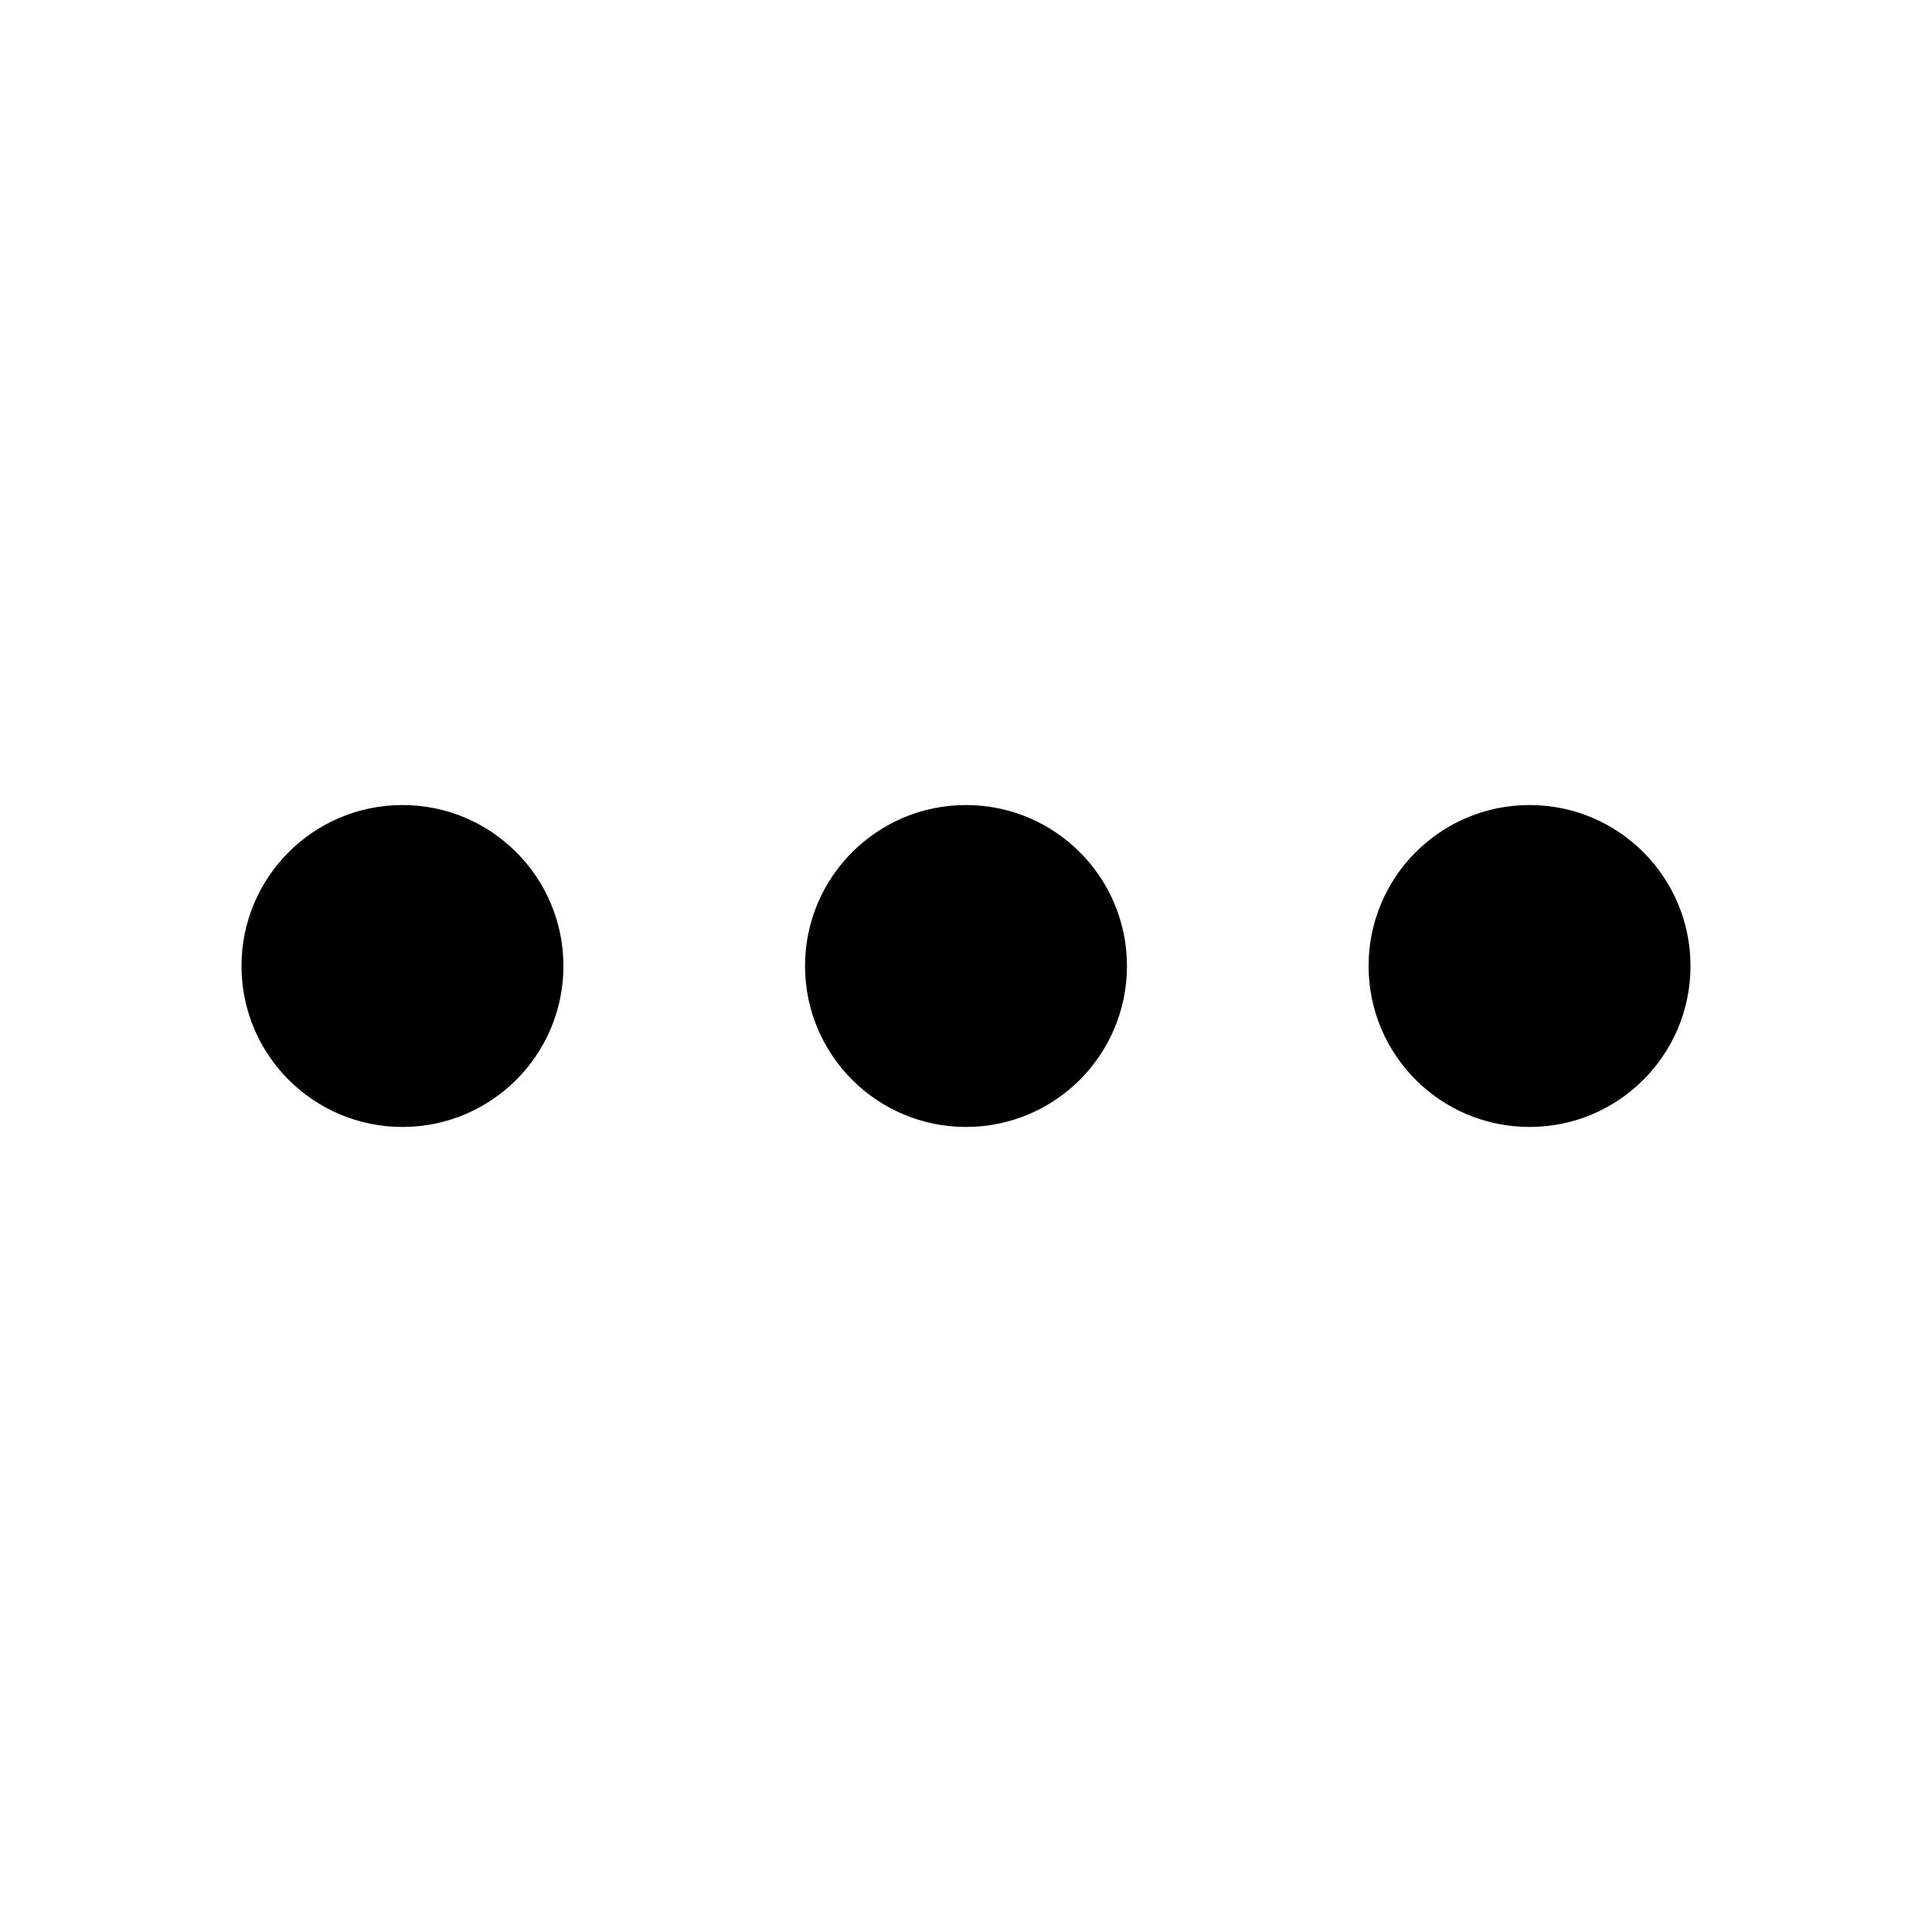
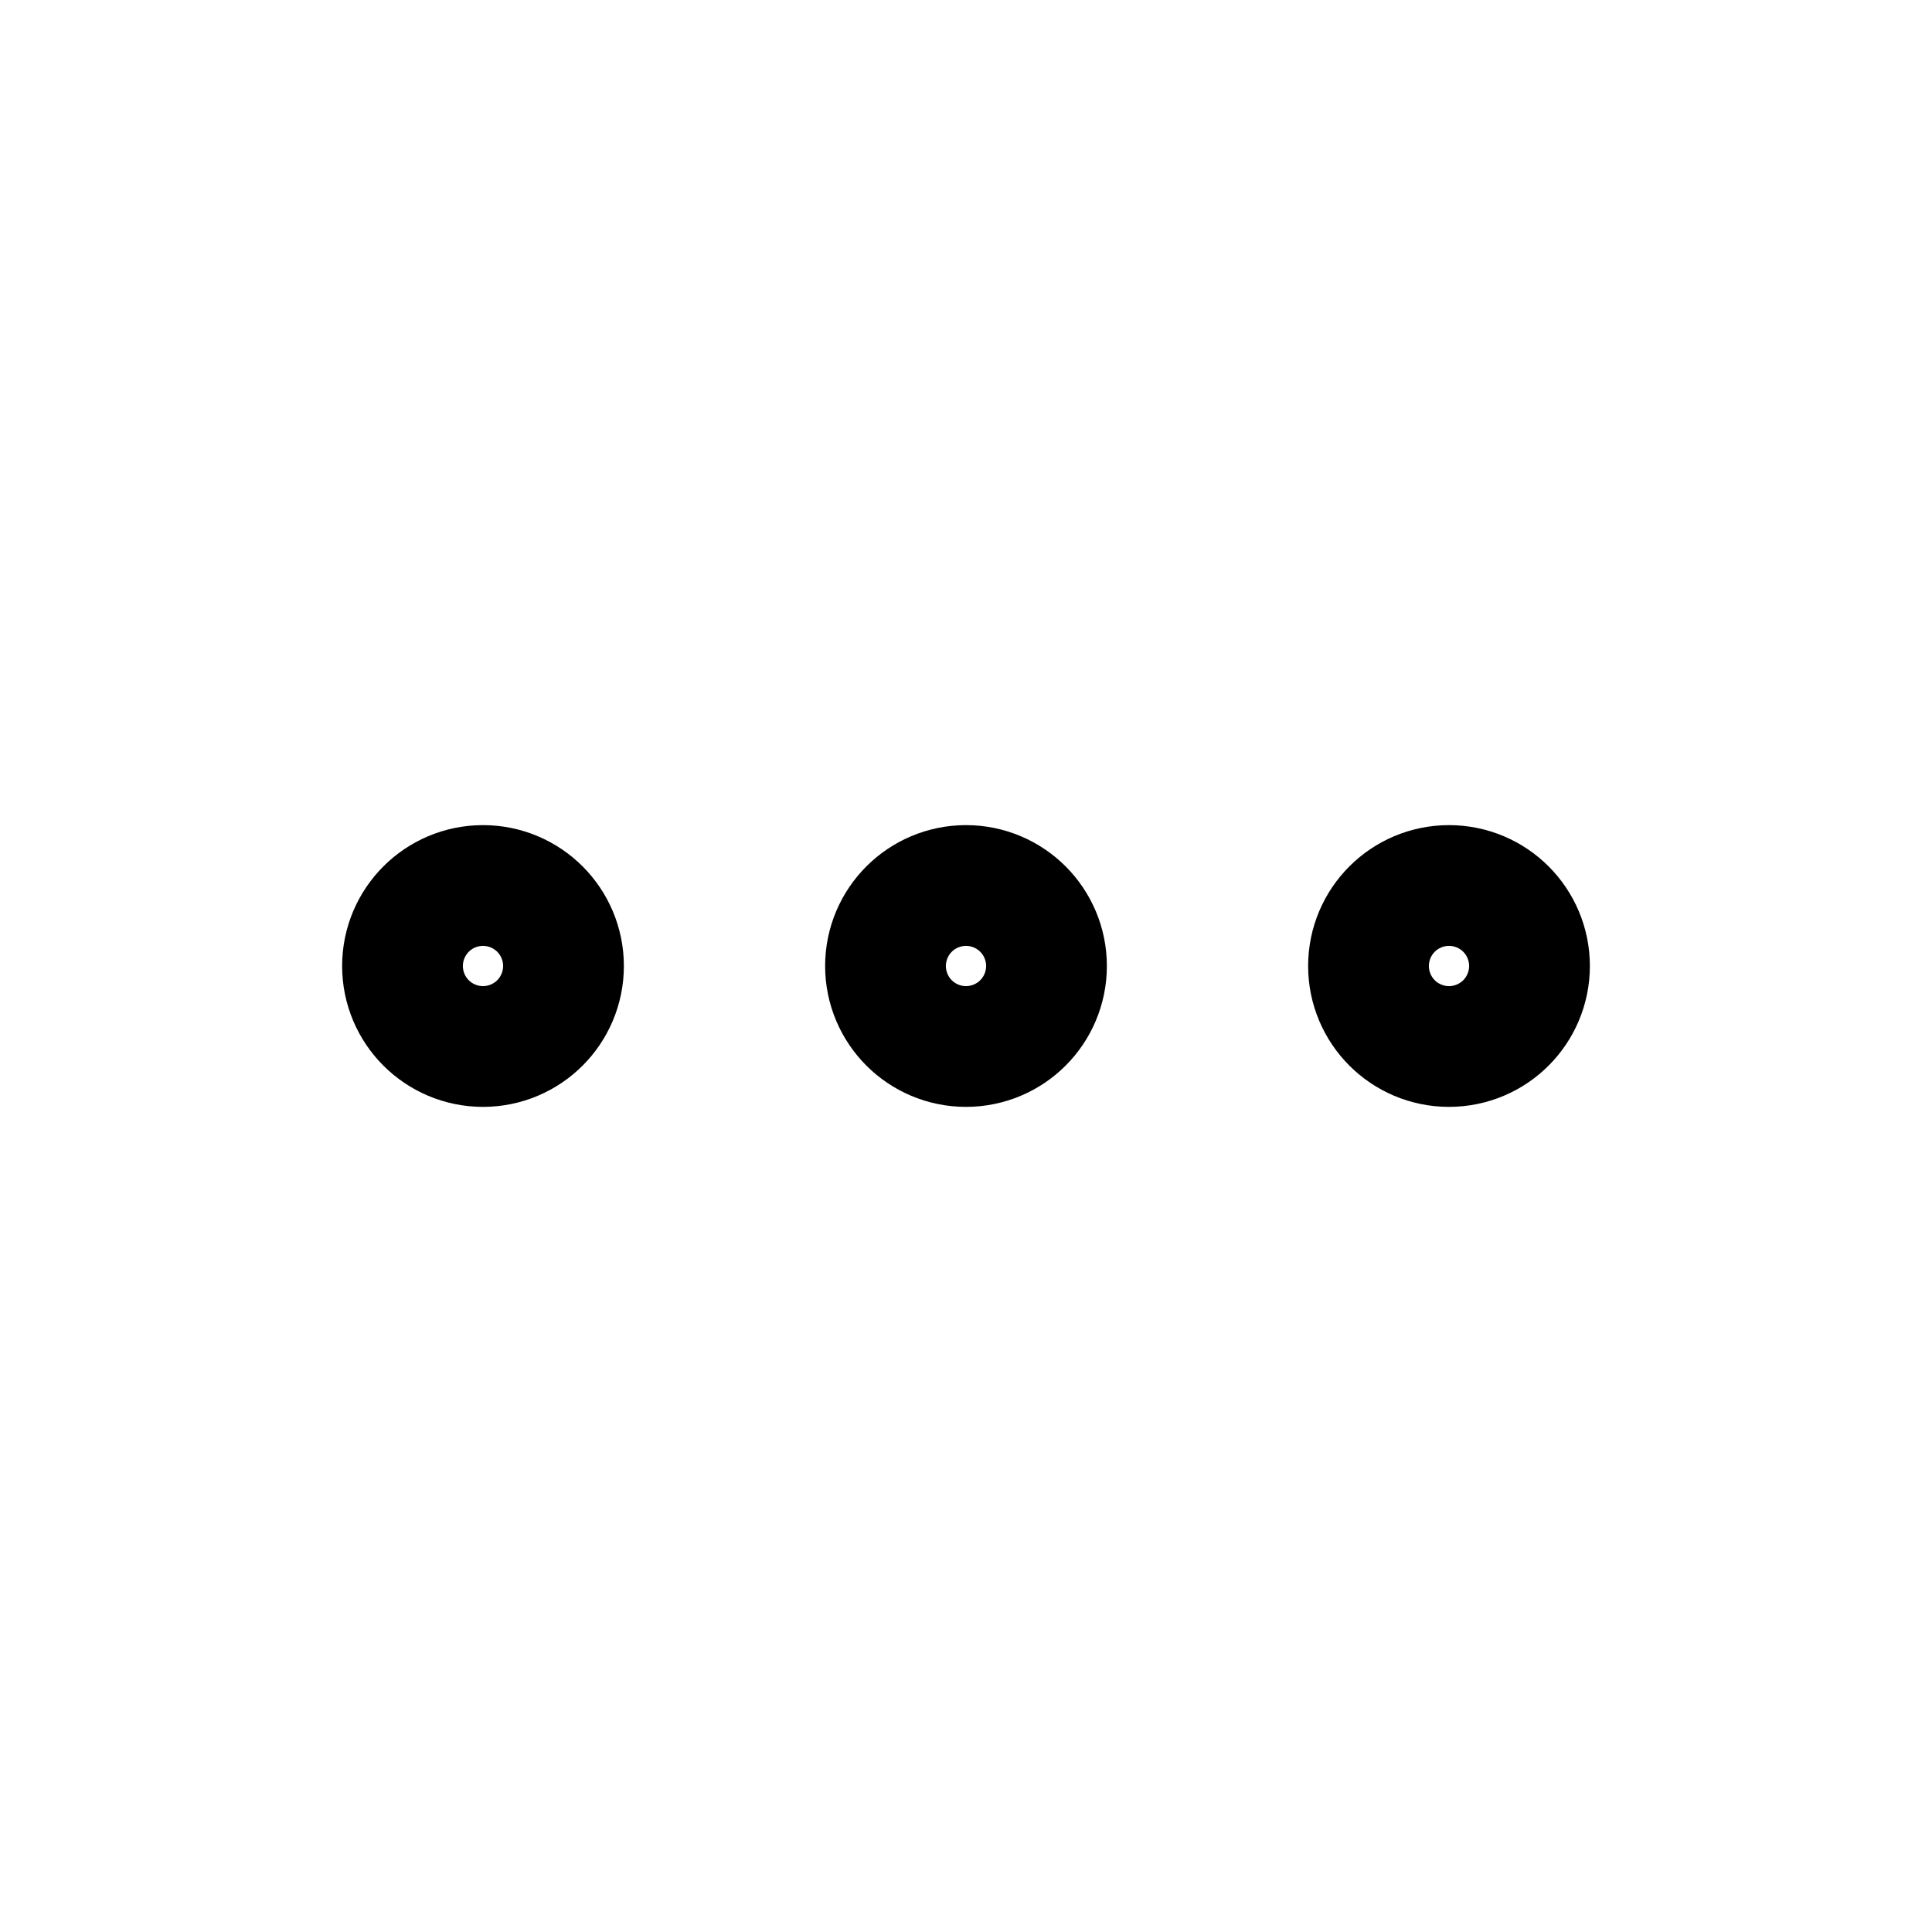
- <svg xmlns="http://www.w3.org/2000/svg" width="16" height="16" viewBox="0 0 16 16" fill="none">
-   <circle cx="3.333" cy="8" r="1.333" fill="currentColor" />
-   <circle cx="8" cy="8" r="1.333" fill="currentColor" />
-   <circle cx="12.667" cy="8" r="1.333" fill="currentColor" />
+ <svg xmlns="http://www.w3.org/2000/svg" fill="none" viewBox="0 0 24 24" stroke-width="2" stroke="currentColor">
+   <path stroke-linecap="round" stroke-linejoin="round" d="M6.75 12a.75.75 0 1 1-1.5 0 .75.75 0 0 1 1.5 0ZM12.75 12a.75.75 0 1 1-1.5 0 .75.75 0 0 1 1.5 0ZM18.75 12a.75.75 0 1 1-1.5 0 .75.75 0 0 1 1.5 0Z" />
</svg>
